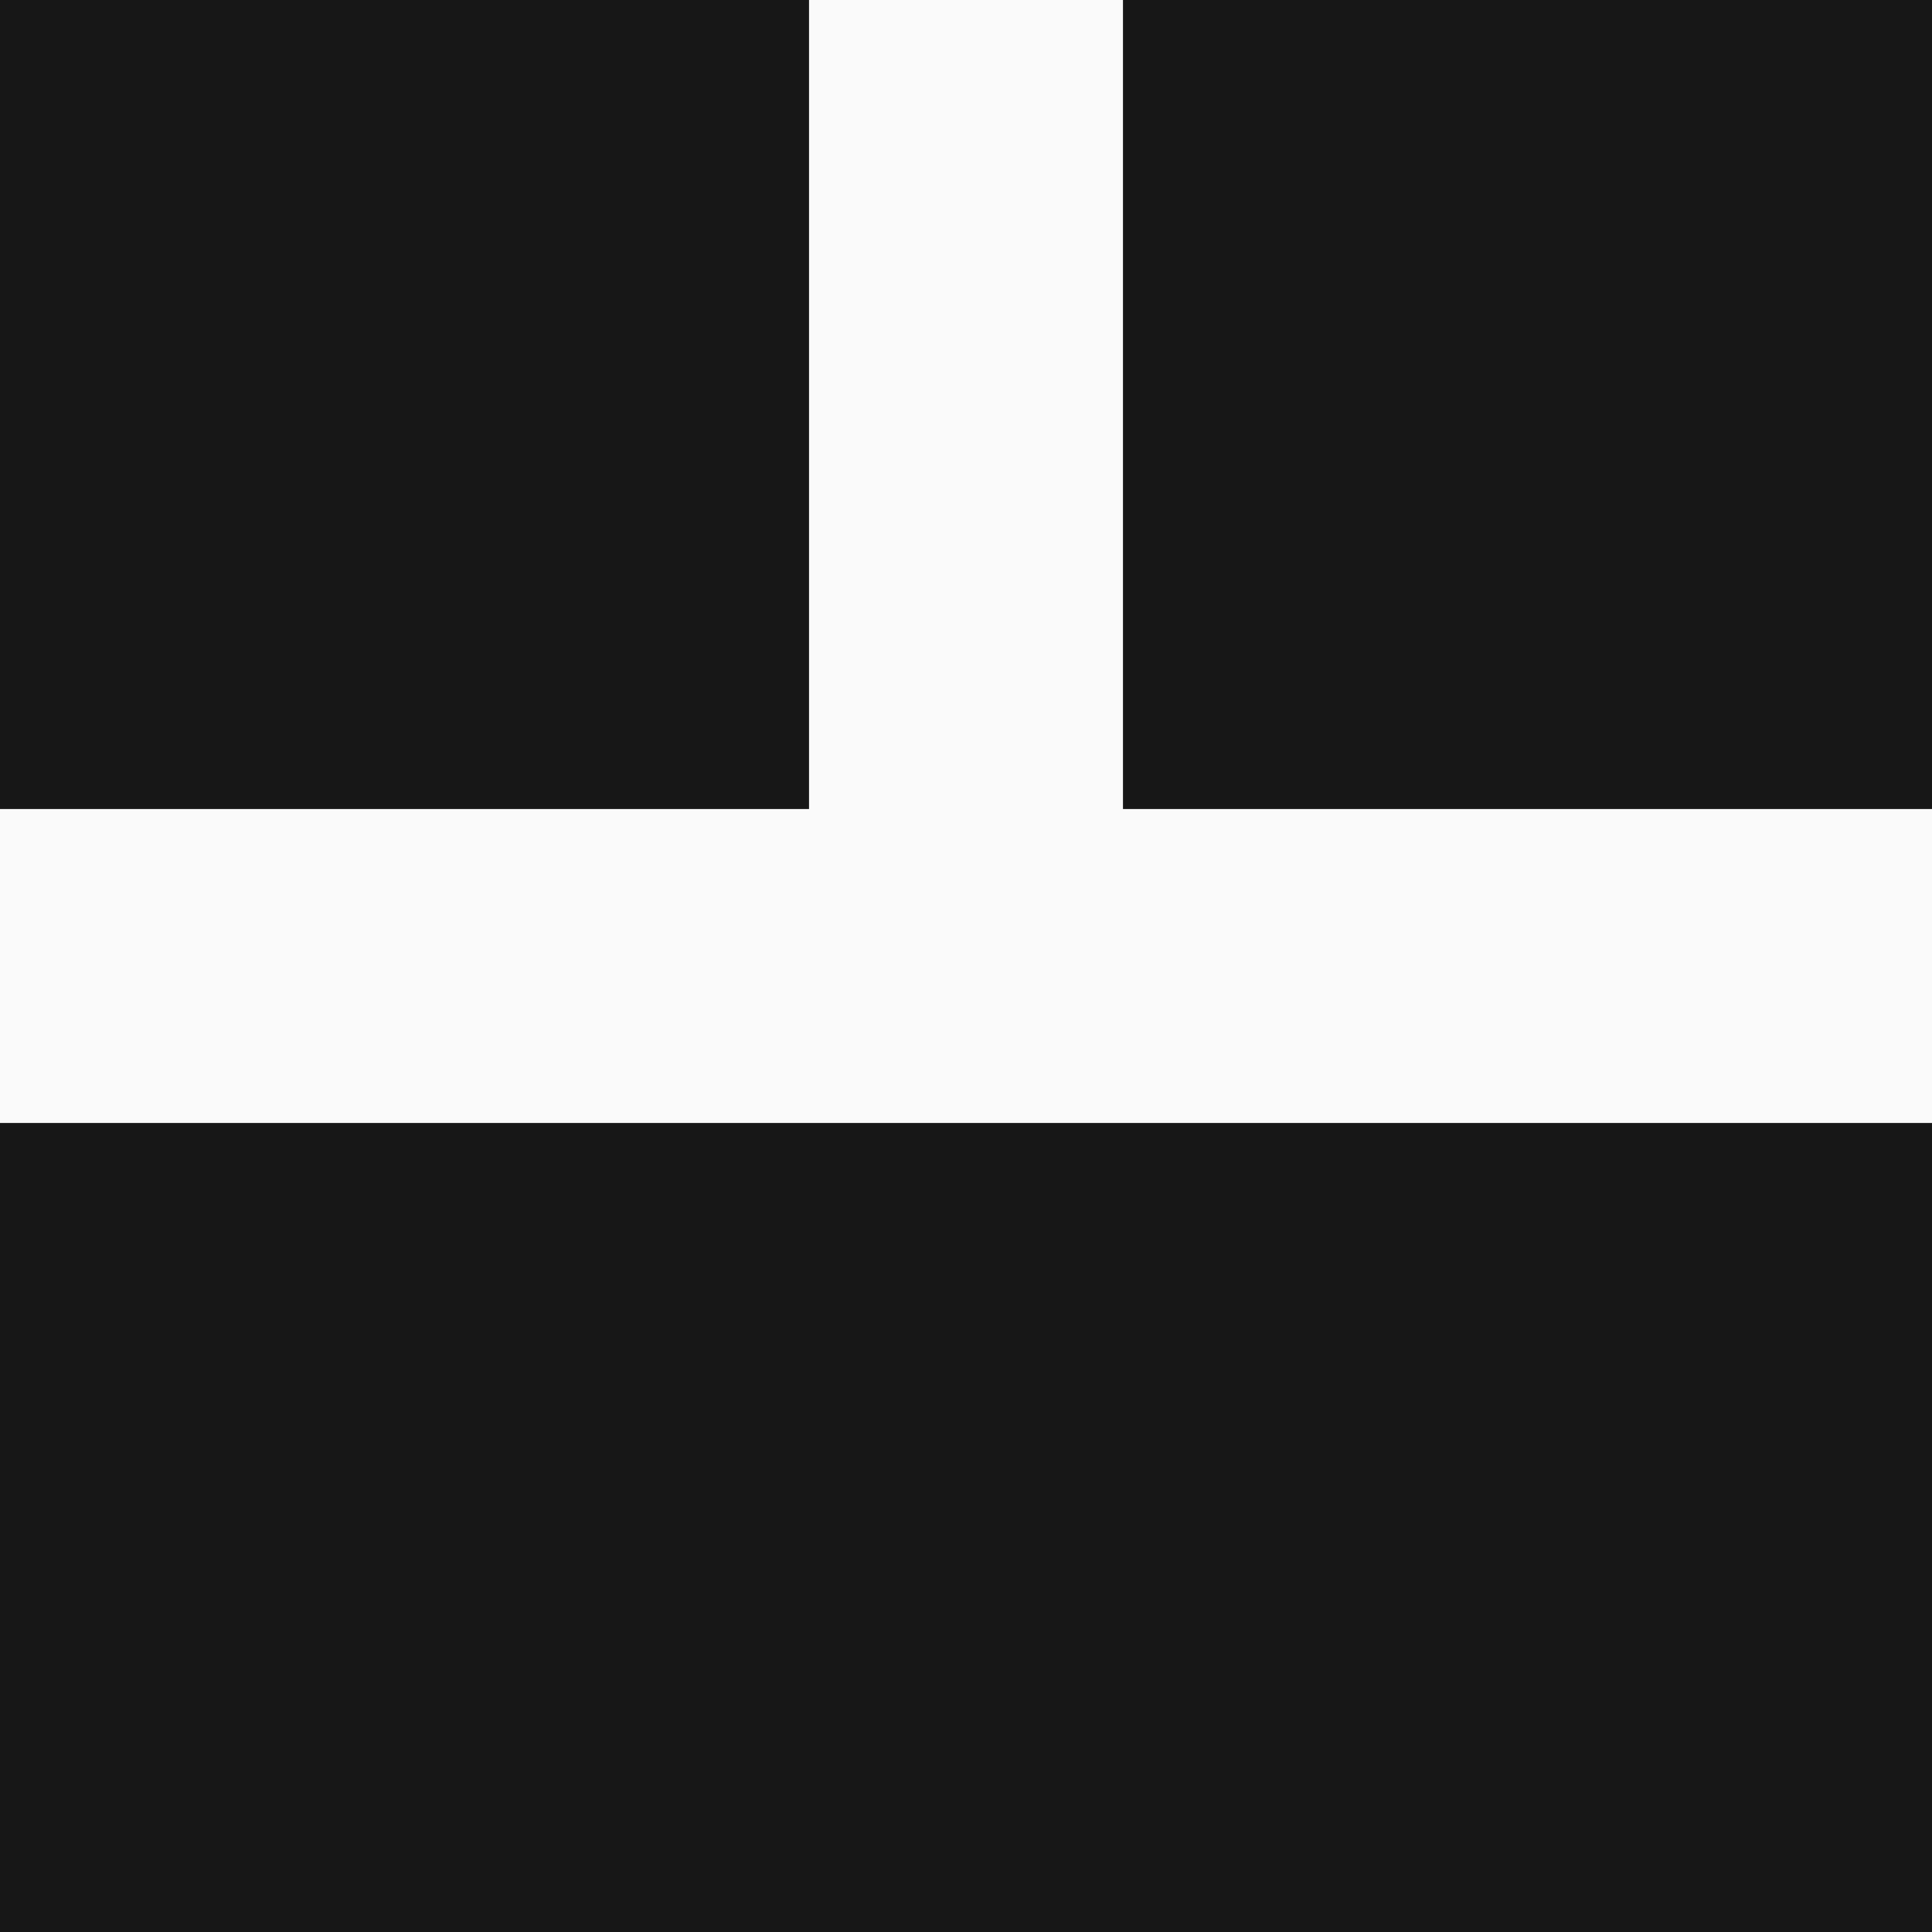
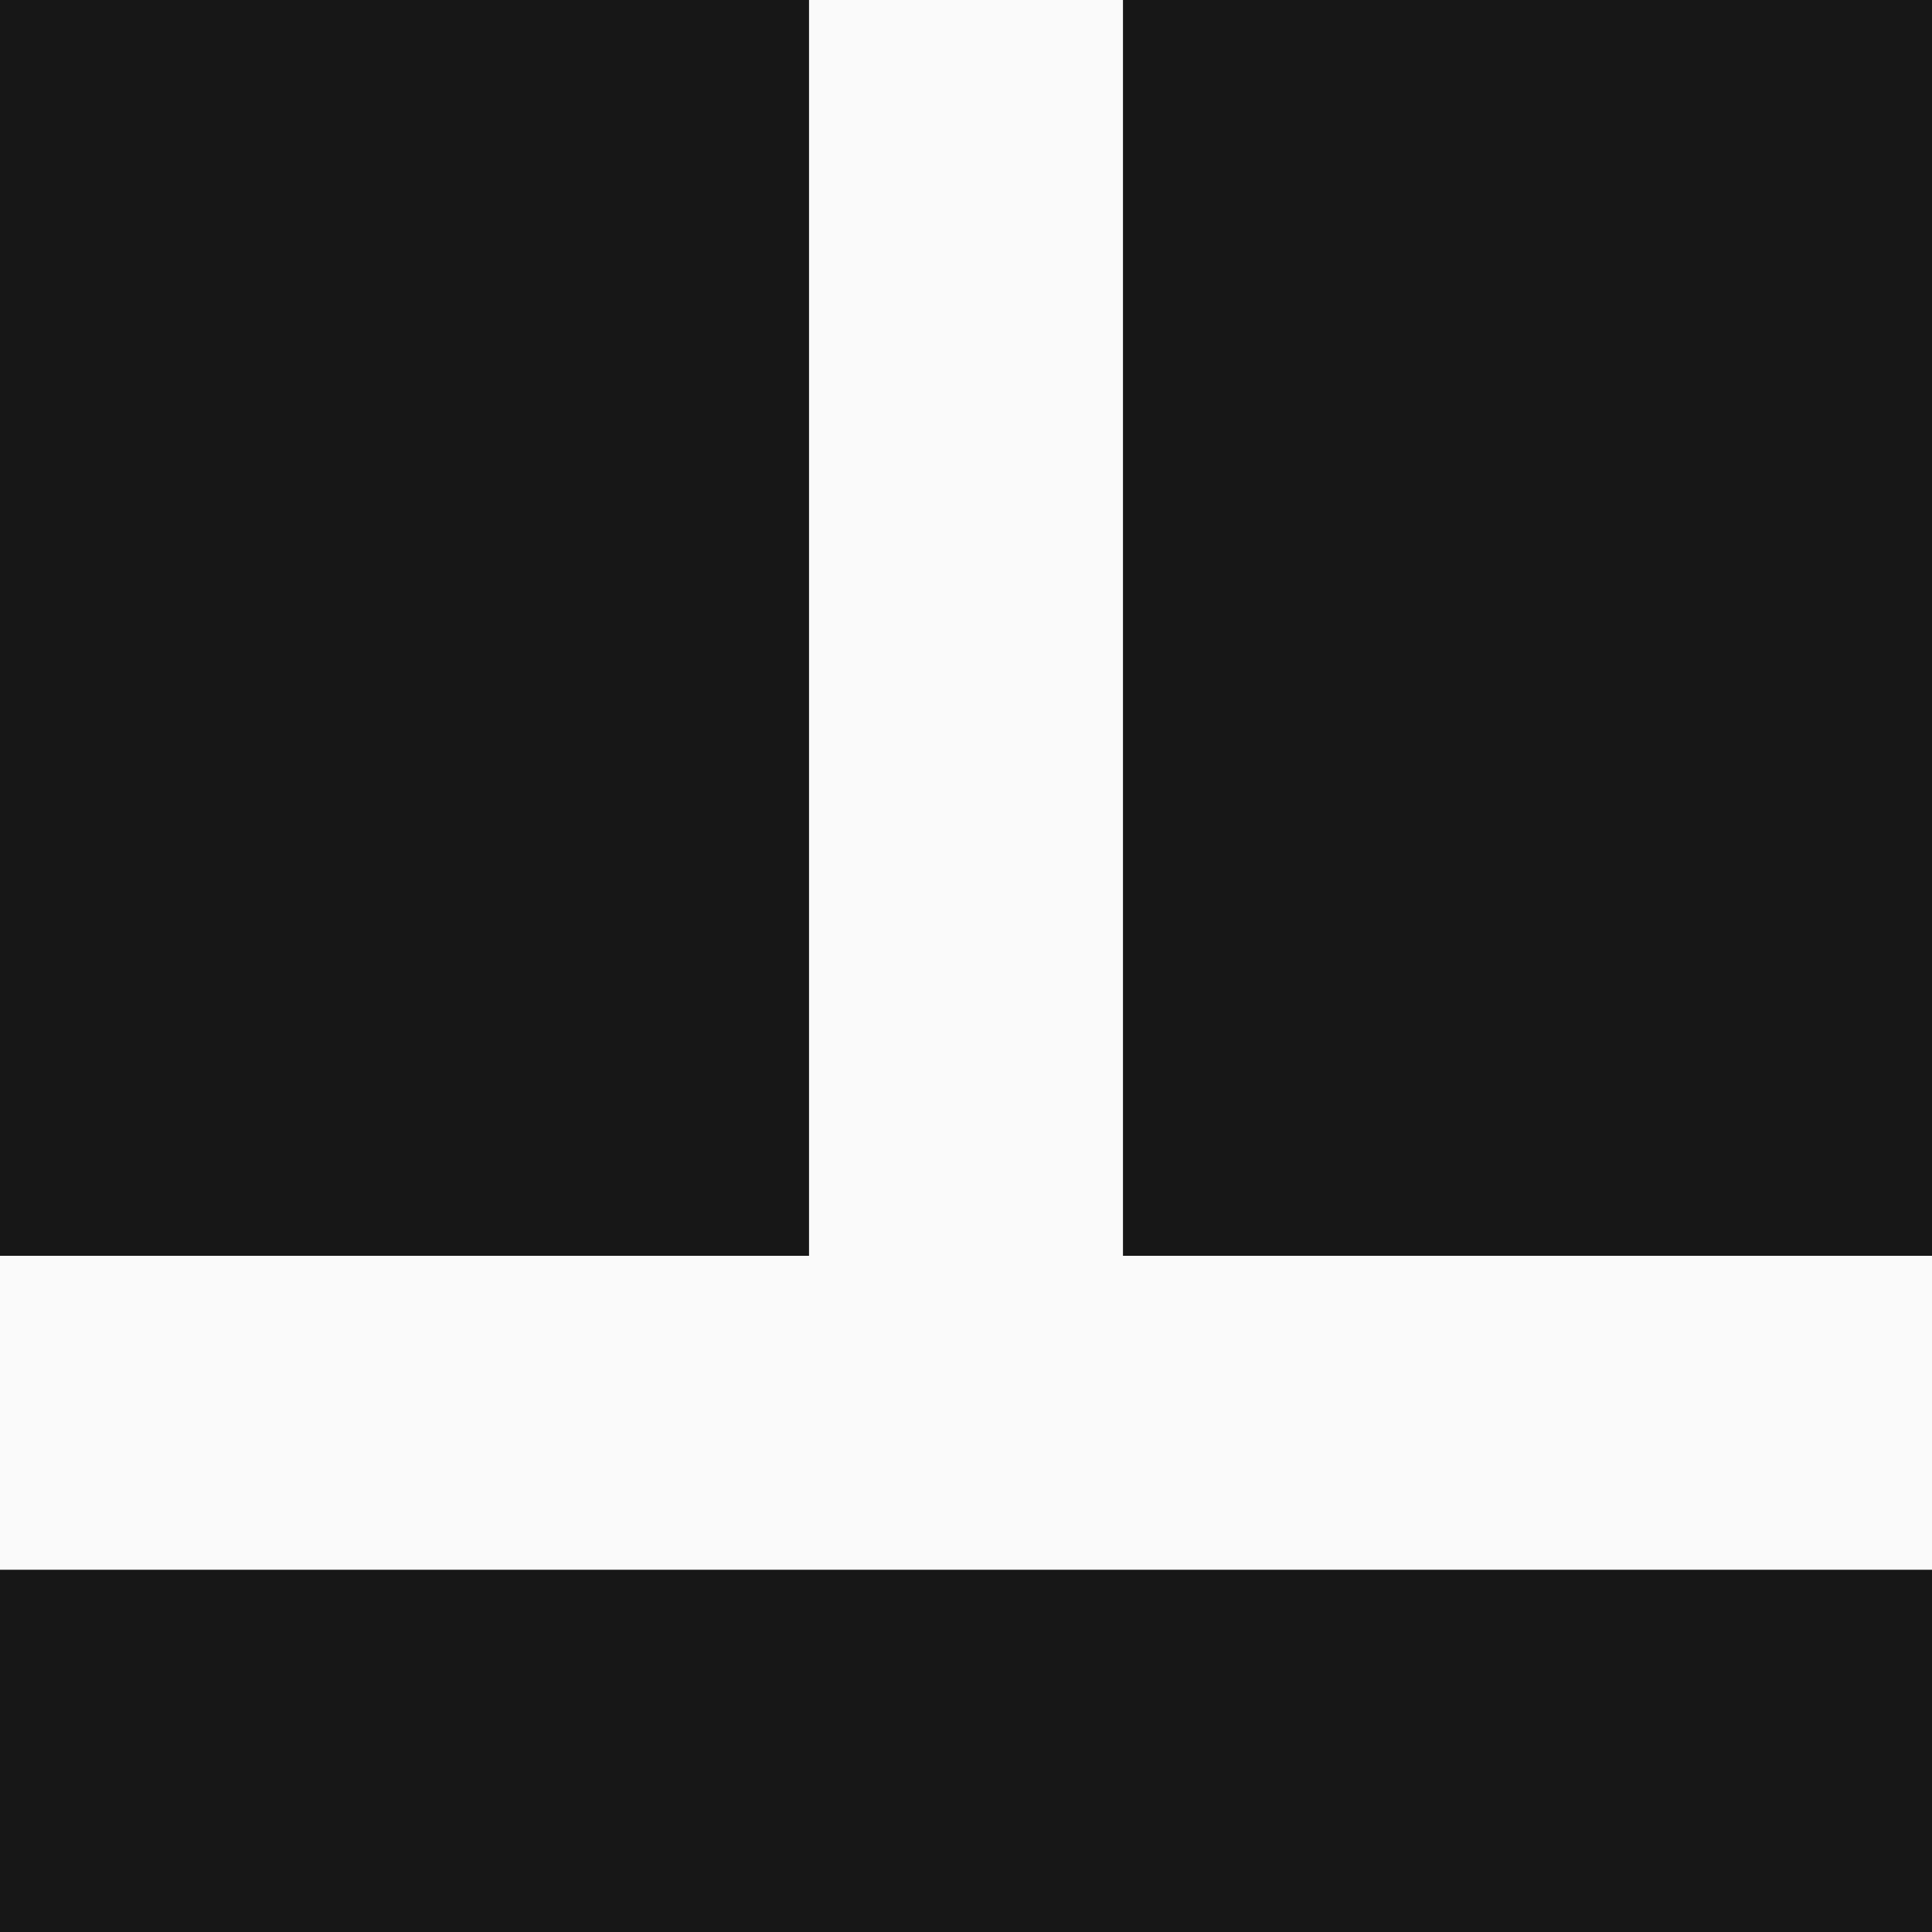
<svg xmlns="http://www.w3.org/2000/svg" viewBox="0 0 40 40">
  <style>
    .block { fill: #171717; }
    .letters { fill: #fafafa; }
    @media (prefers-color-scheme: dark) {
      .block { fill: #fafafa; }
      .letters { fill: #171717; }
    }
  </style>
  <path class="block" d="M0 0h40v40H0z" />
-   <path class="letters" d="M16.75-1h6.5v17.75H41v6.5H-1v-6.5h17.75z" />
+   <path class="letters" d="M16.75-1h6.5v27H41v6.5H-1v-6.5h17.75z" />
</svg>
